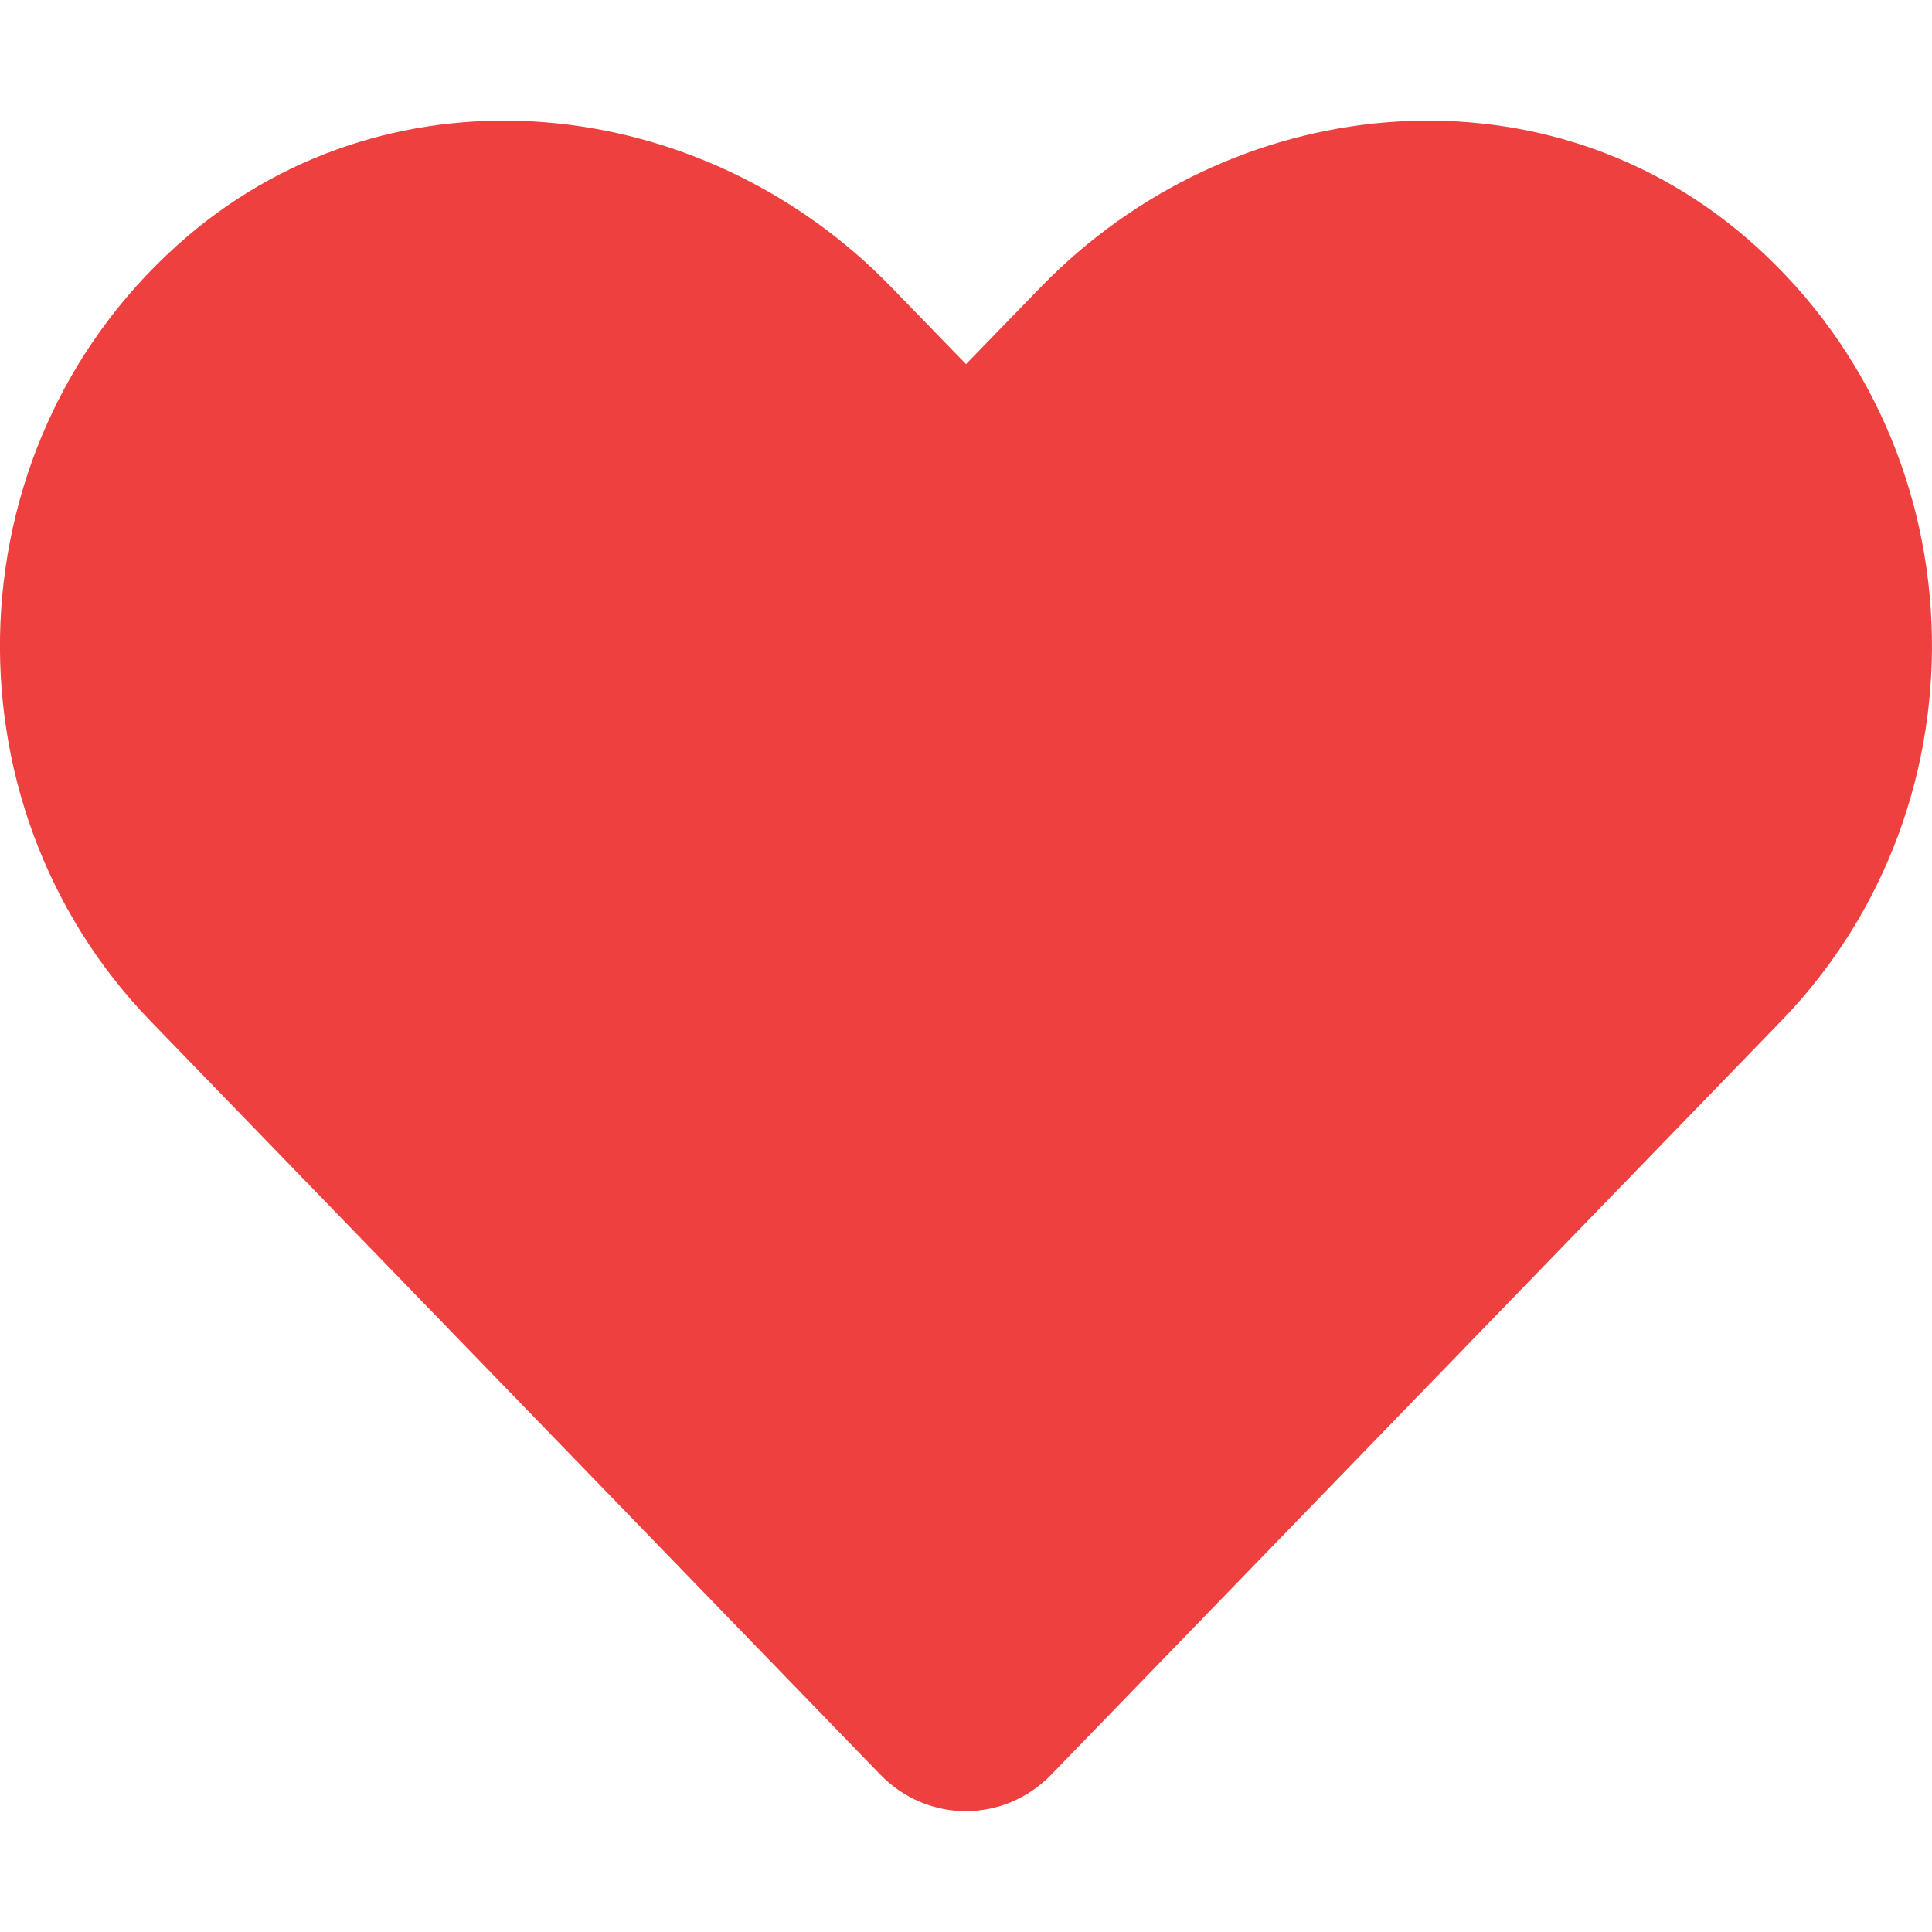
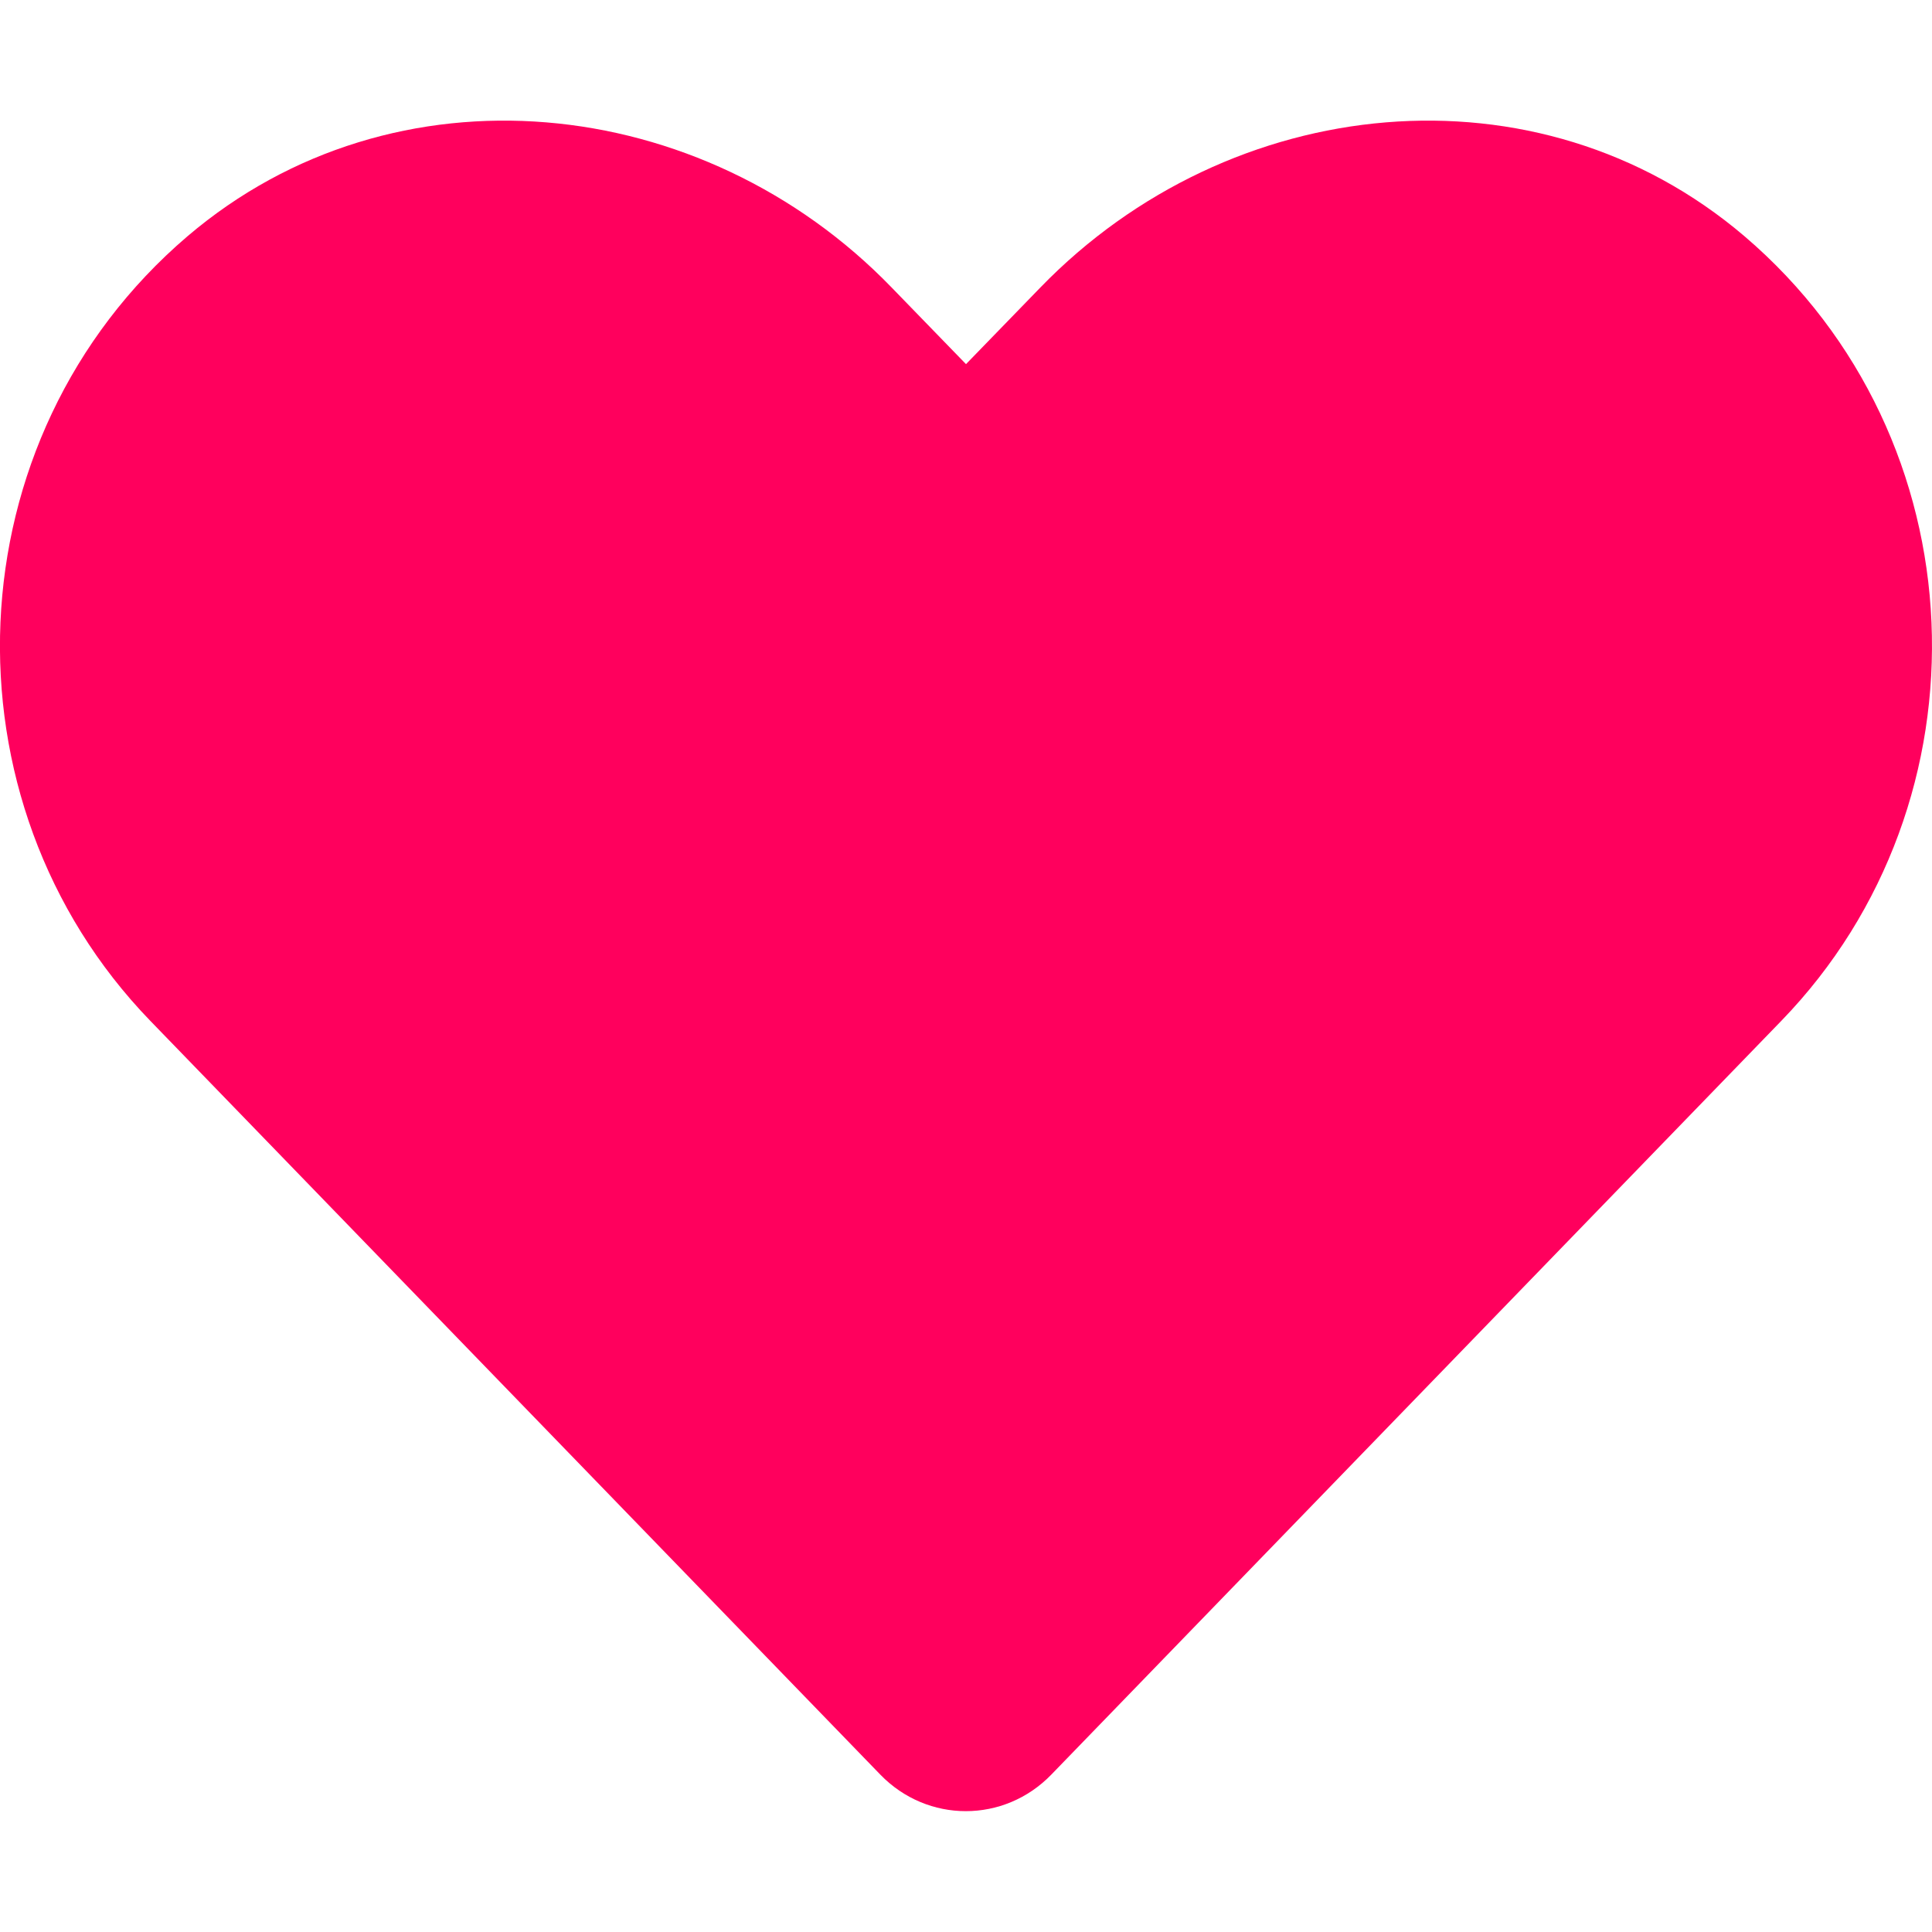
- <svg xmlns="http://www.w3.org/2000/svg" fill="#ef4040" viewBox="0 0 512 512">
+ <svg xmlns="http://www.w3.org/2000/svg" fill="#ff005d" viewBox="0 0 512 512">
  <path d="M462.3 62.6C407.5 15.9 326 24.3 275.7 76.2L256 96.5l-19.7-20.3C186.1 24.3 104.5 15.9 49.7 62.6c-62.8 53.6-66.1 149.8-9.9 207.9l193.5 199.8c12.5 12.9 32.8 12.9 45.3 0l193.5-199.8c56.3-58.1 53-154.3-9.8-207.9z" />
</svg>
